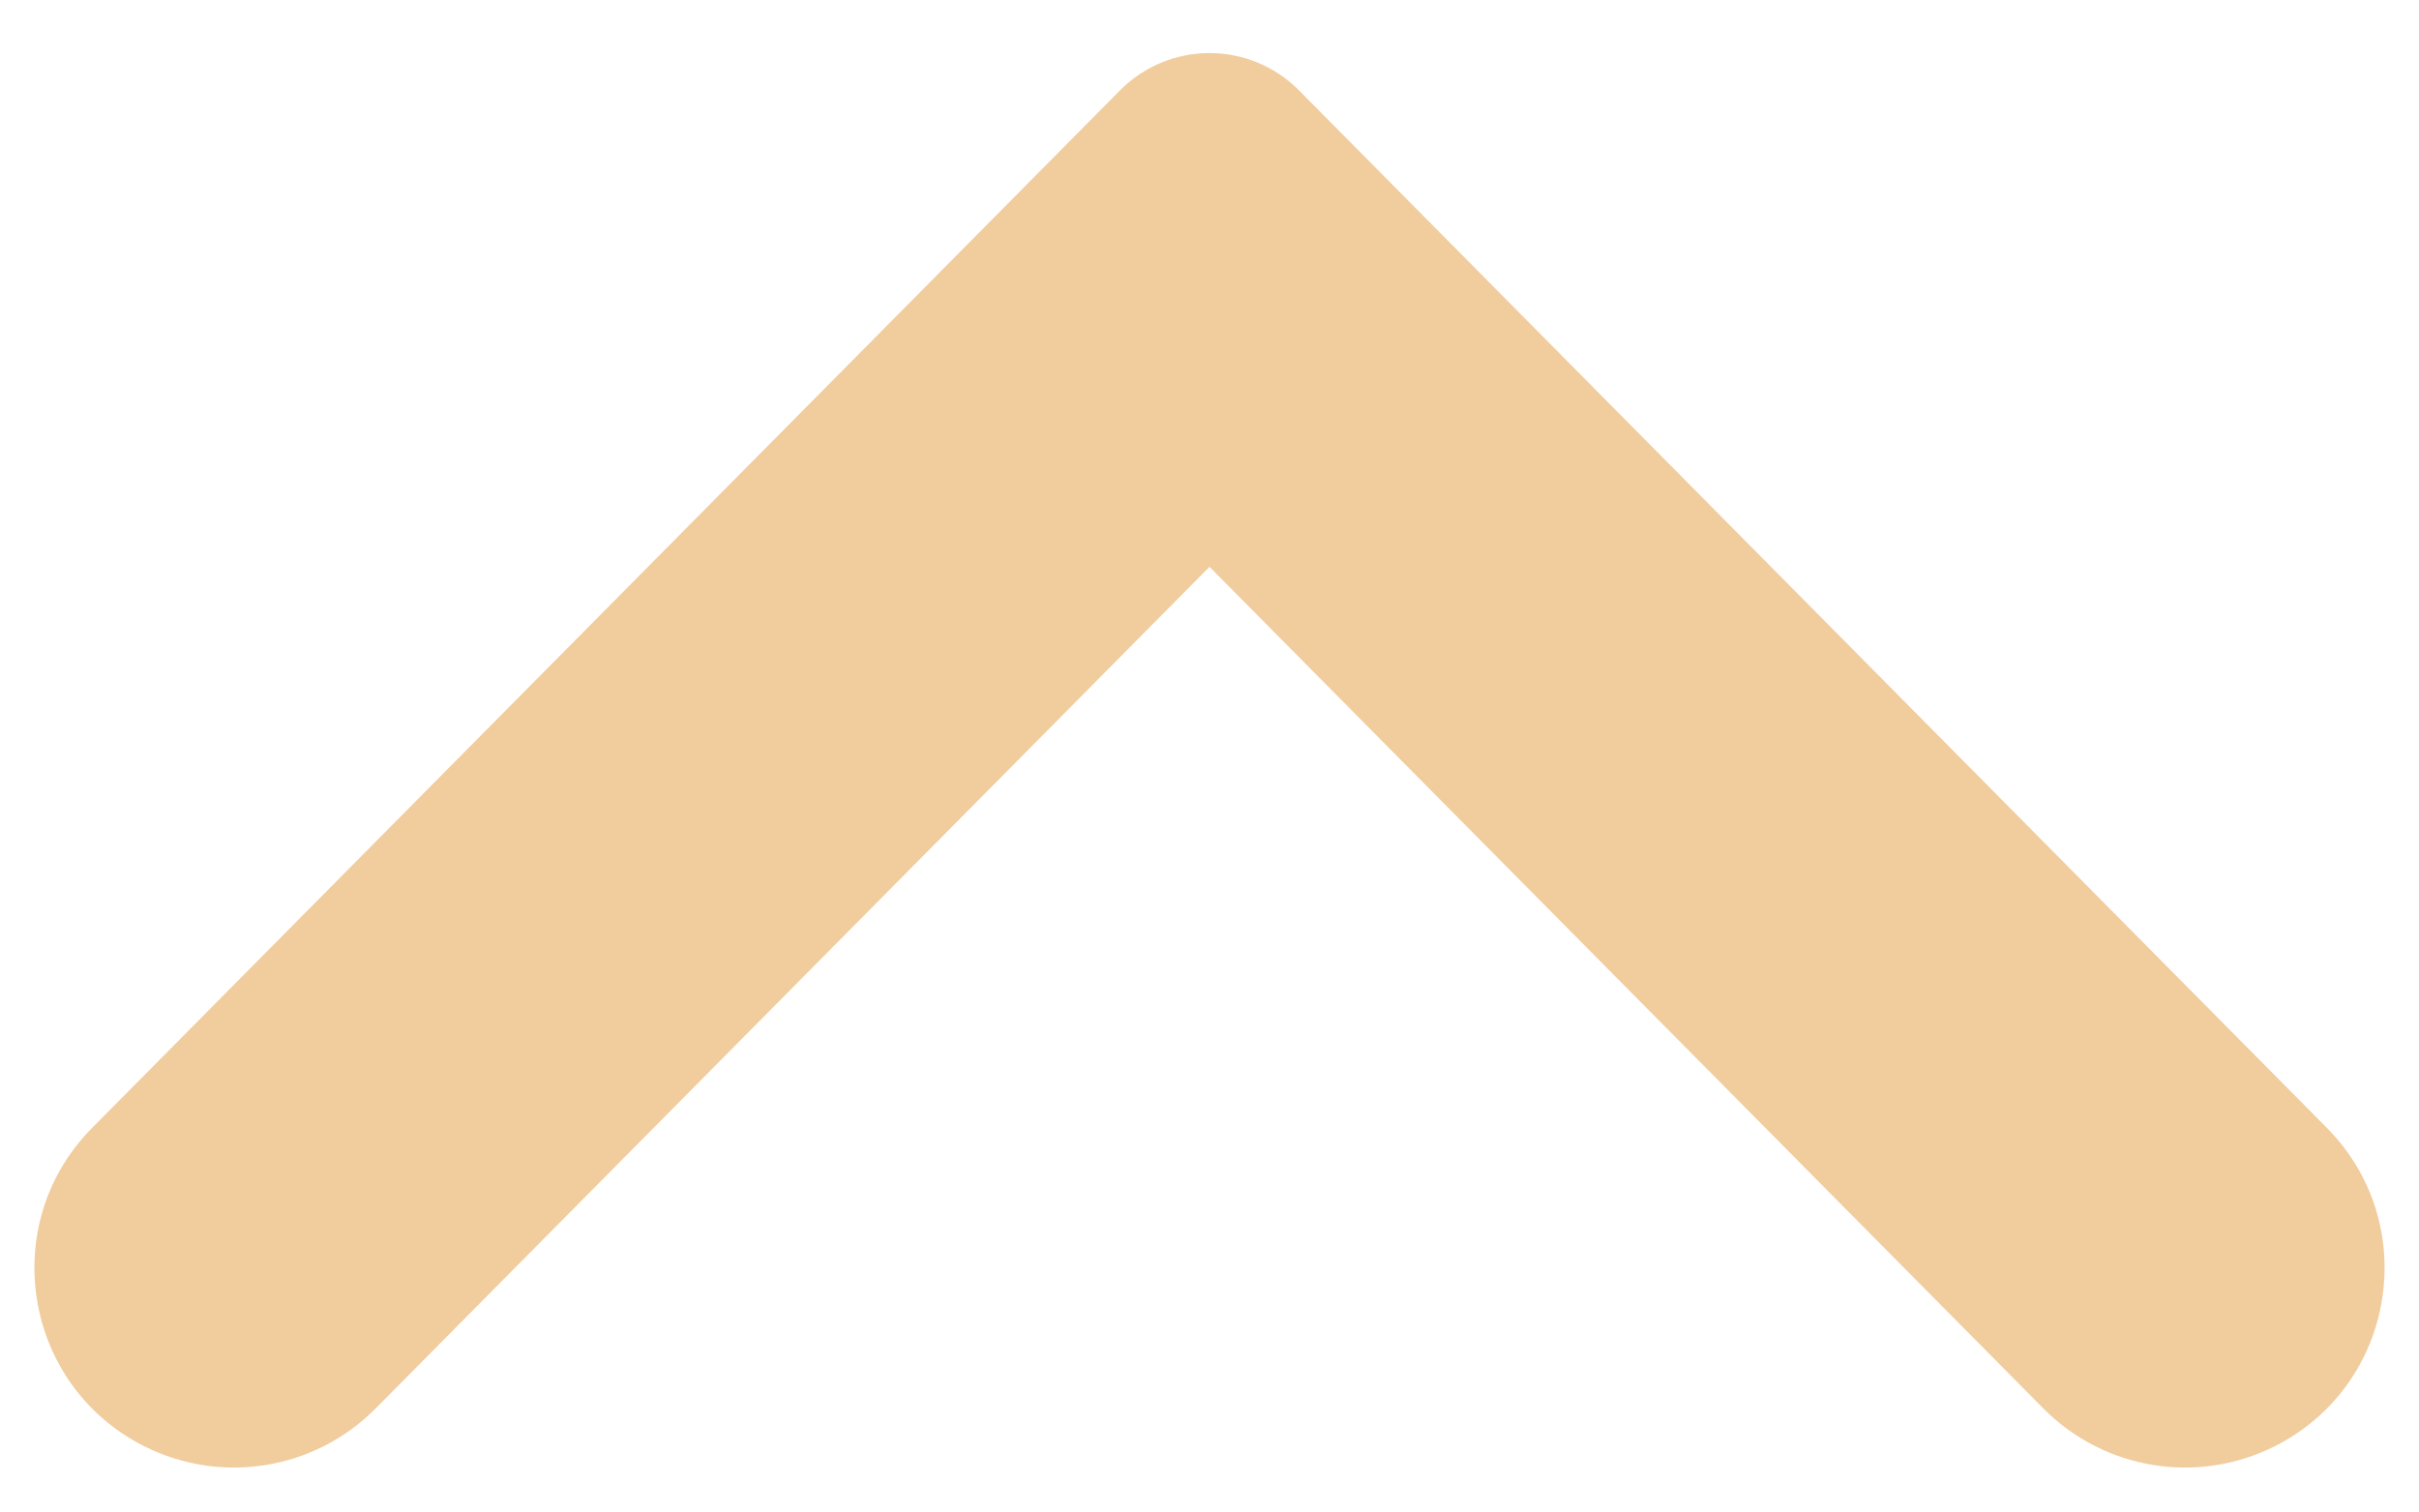
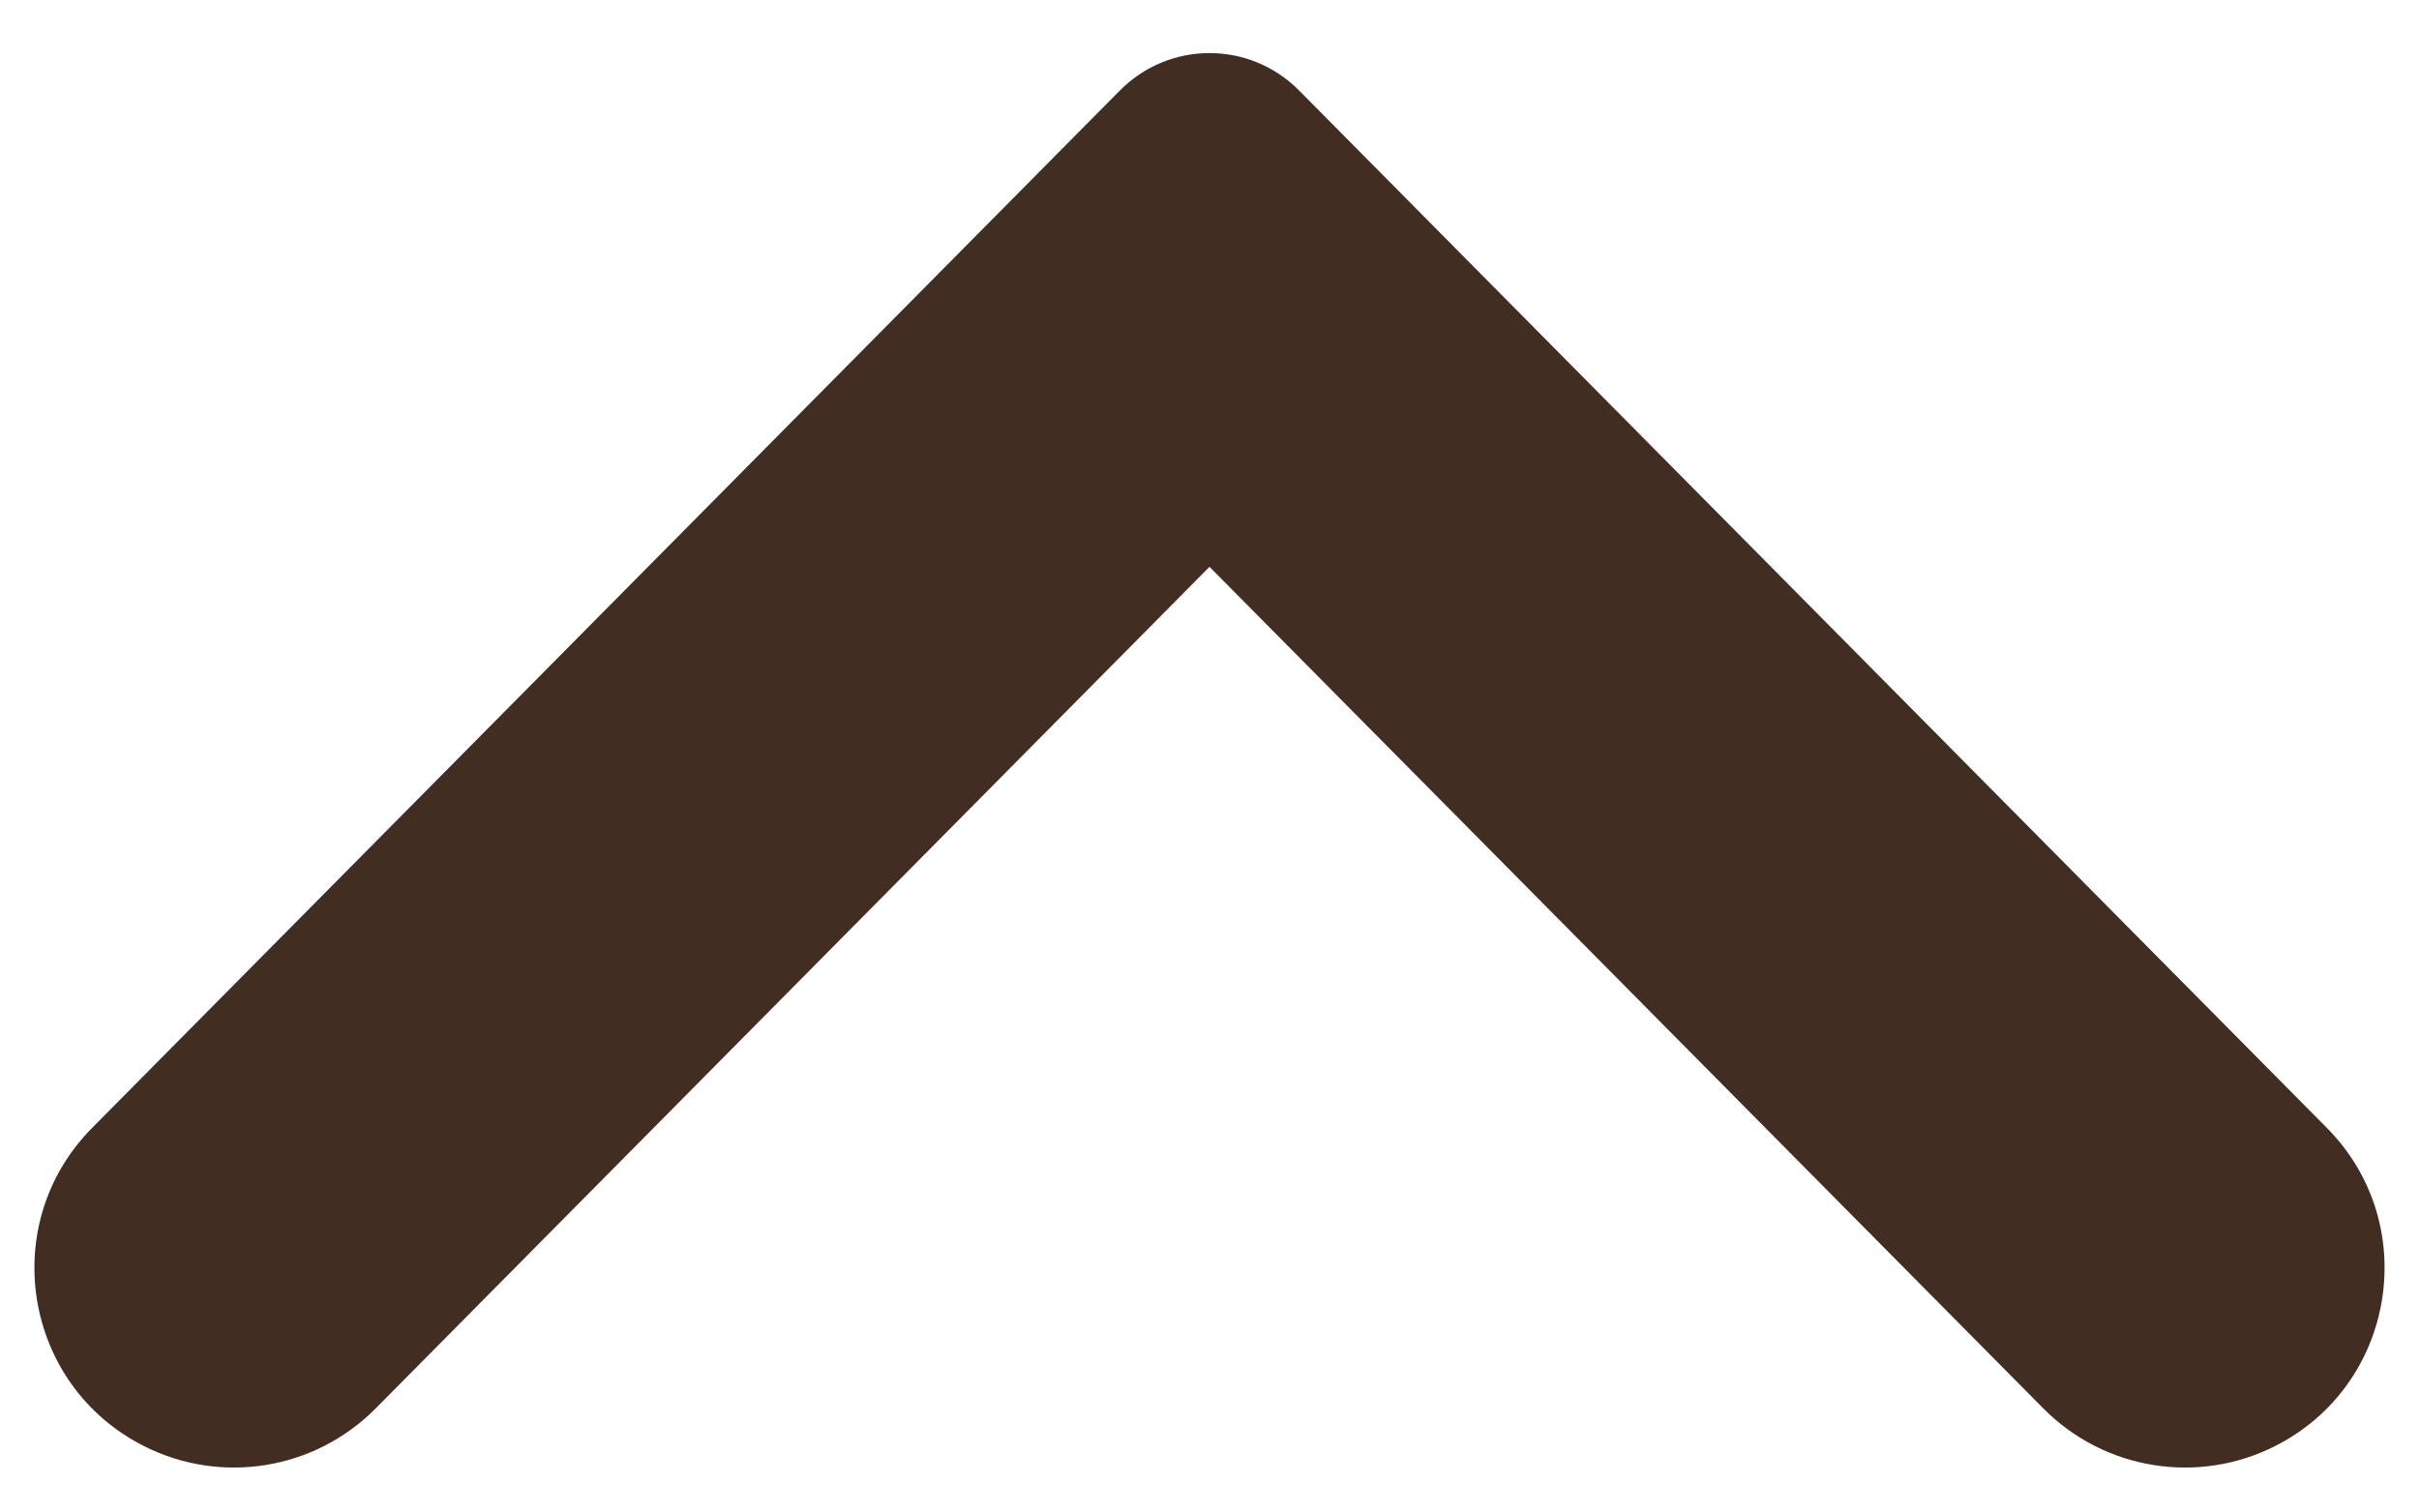
- <svg xmlns="http://www.w3.org/2000/svg" width="24" height="15" viewBox="0 0 24 15" fill="none">
-   <path d="M22.571 14.351C21.805 14.738 20.877 14.587 20.273 13.977L12 5.625L3.727 13.977C3.123 14.587 2.195 14.738 1.429 14.351C0.23 13.746 -0.031 12.146 0.915 11.192L11.111 0.898C11.601 0.403 12.399 0.403 12.889 0.898L23.085 11.192C24.031 12.146 23.77 13.746 22.571 14.351Z" fill="#F1CC9D" />
+ <svg xmlns="http://www.w3.org/2000/svg" width="24" height="15" viewBox="0 0 24 15" fill="#555">
+   <path d="M22.571 14.351C21.805 14.738 20.877 14.587 20.273 13.977L12 5.625L3.727 13.977C3.123 14.587 2.195 14.738 1.429 14.351C0.23 13.746 -0.031 12.146 0.915 11.192L11.111 0.898C11.601 0.403 12.399 0.403 12.889 0.898L23.085 11.192C24.031 12.146 23.77 13.746 22.571 14.351Z" fill="#412d22" />
</svg>
